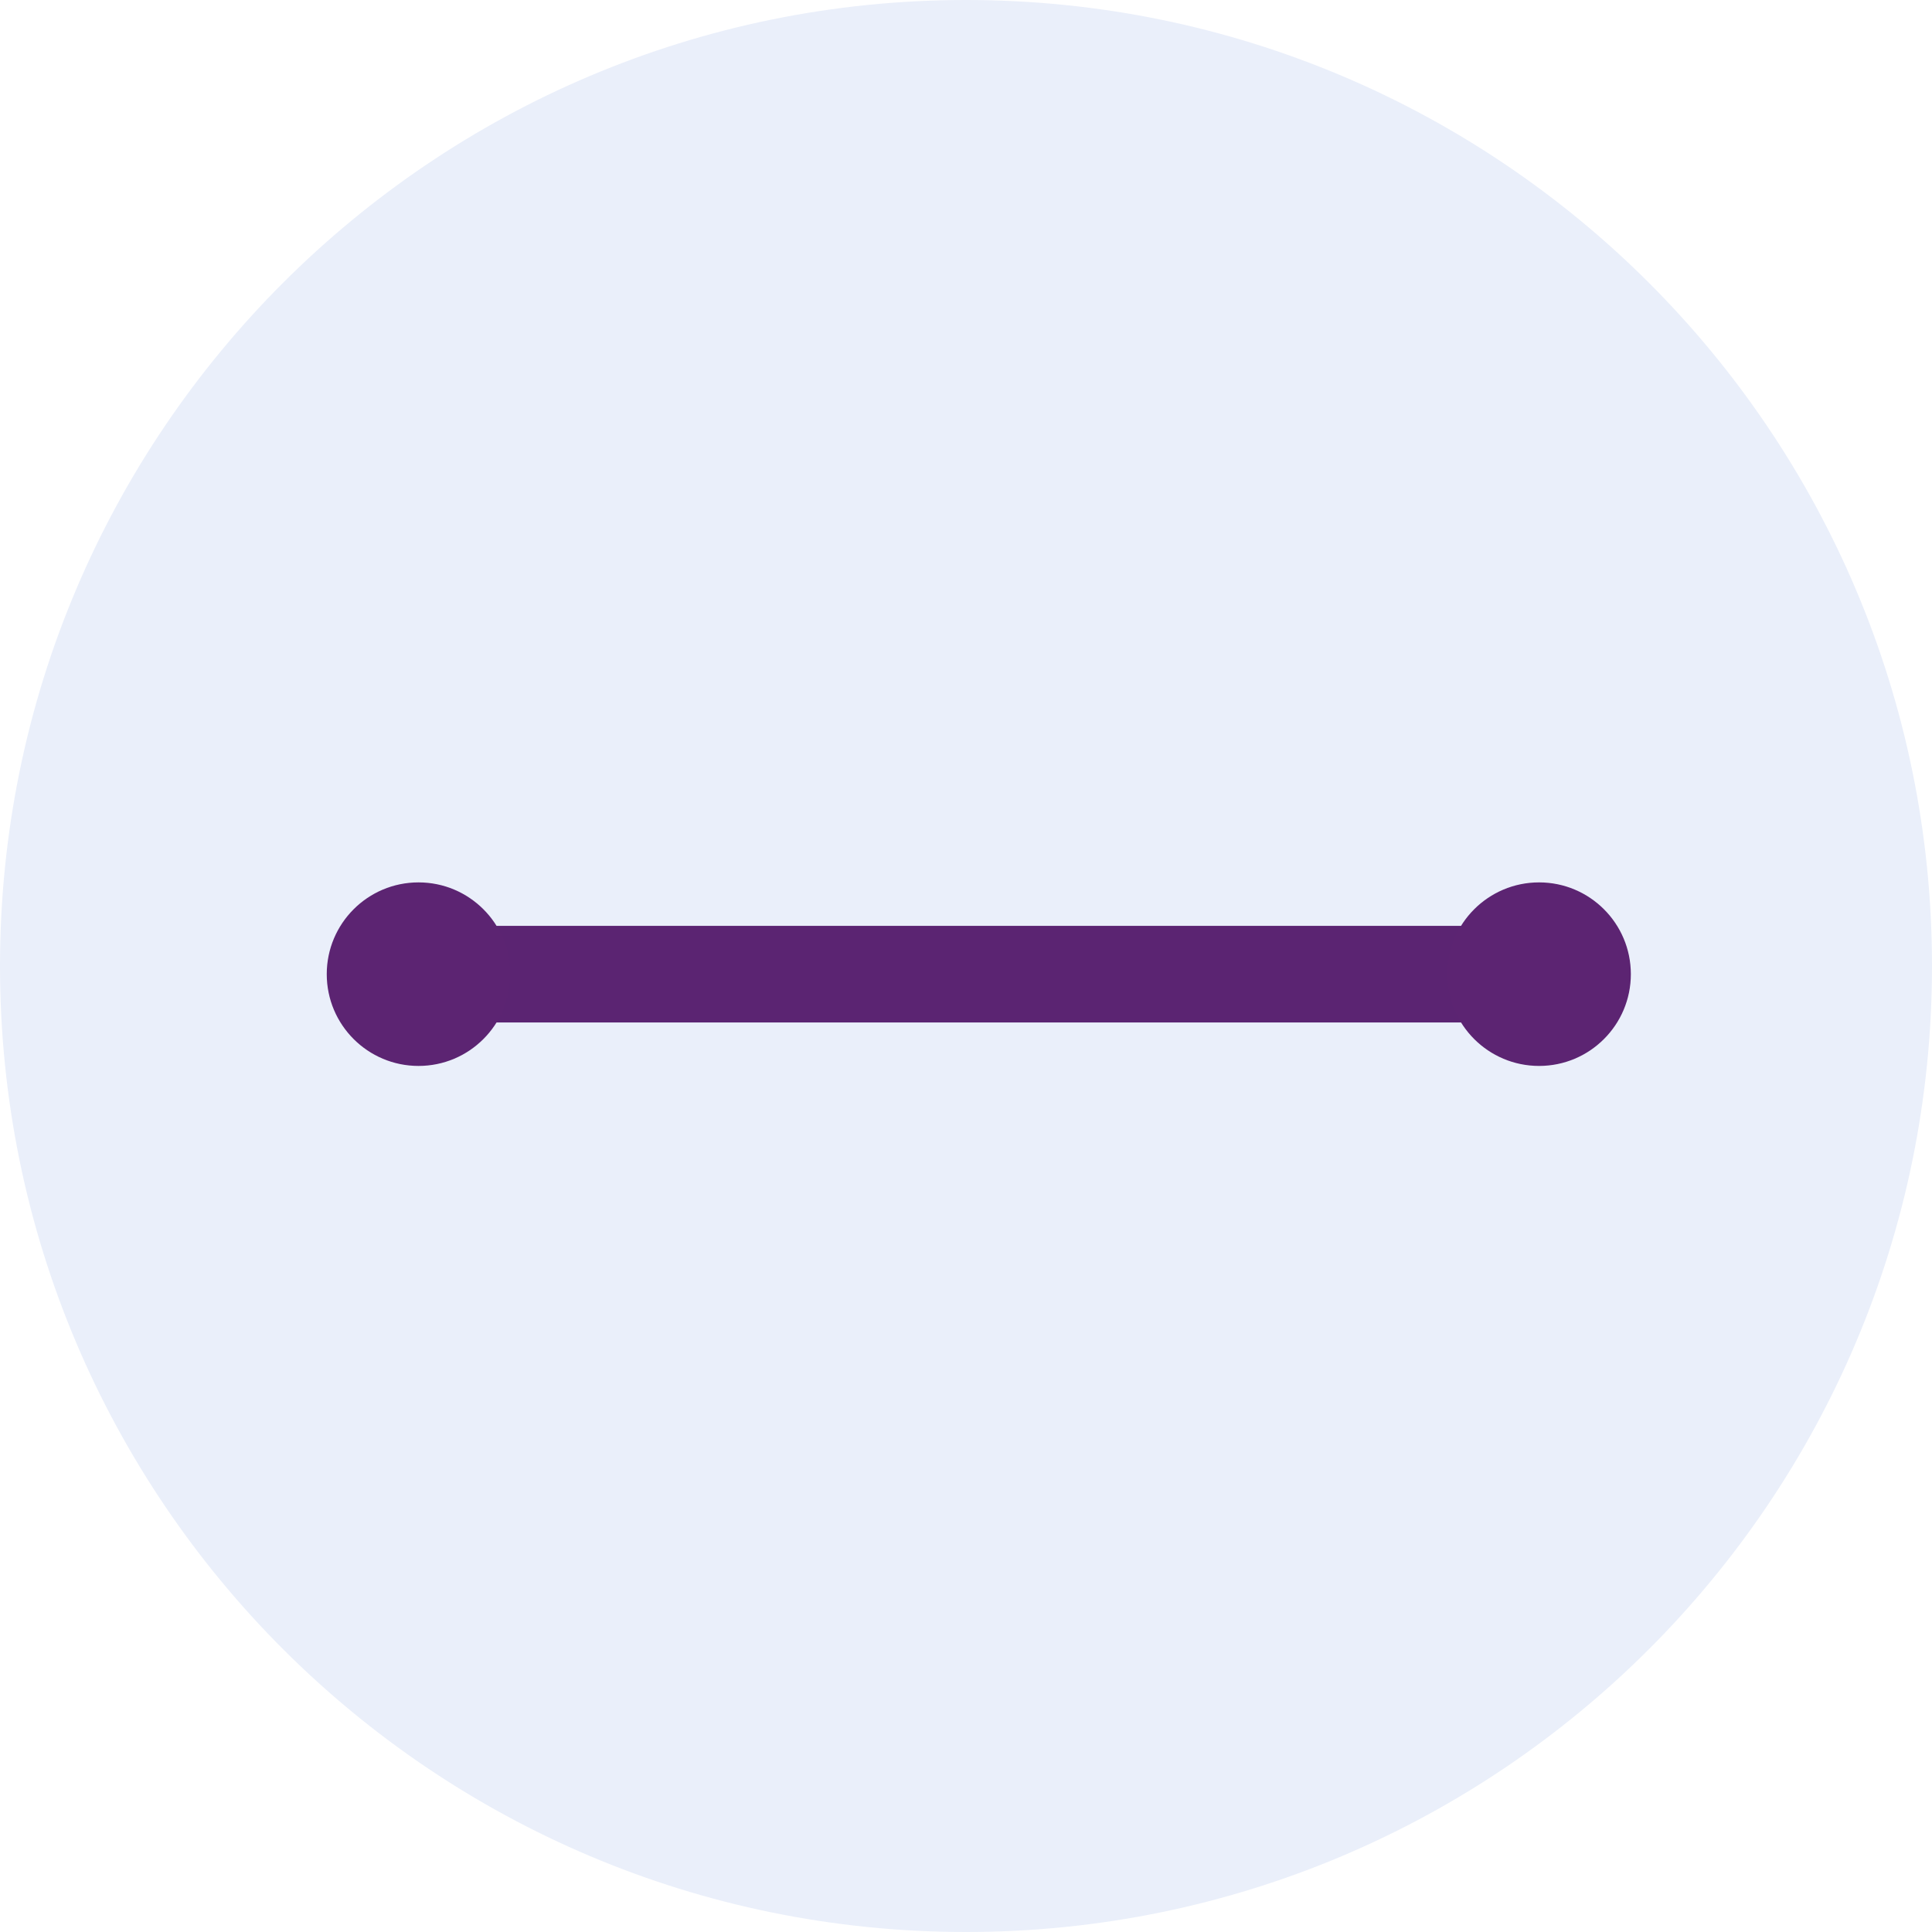
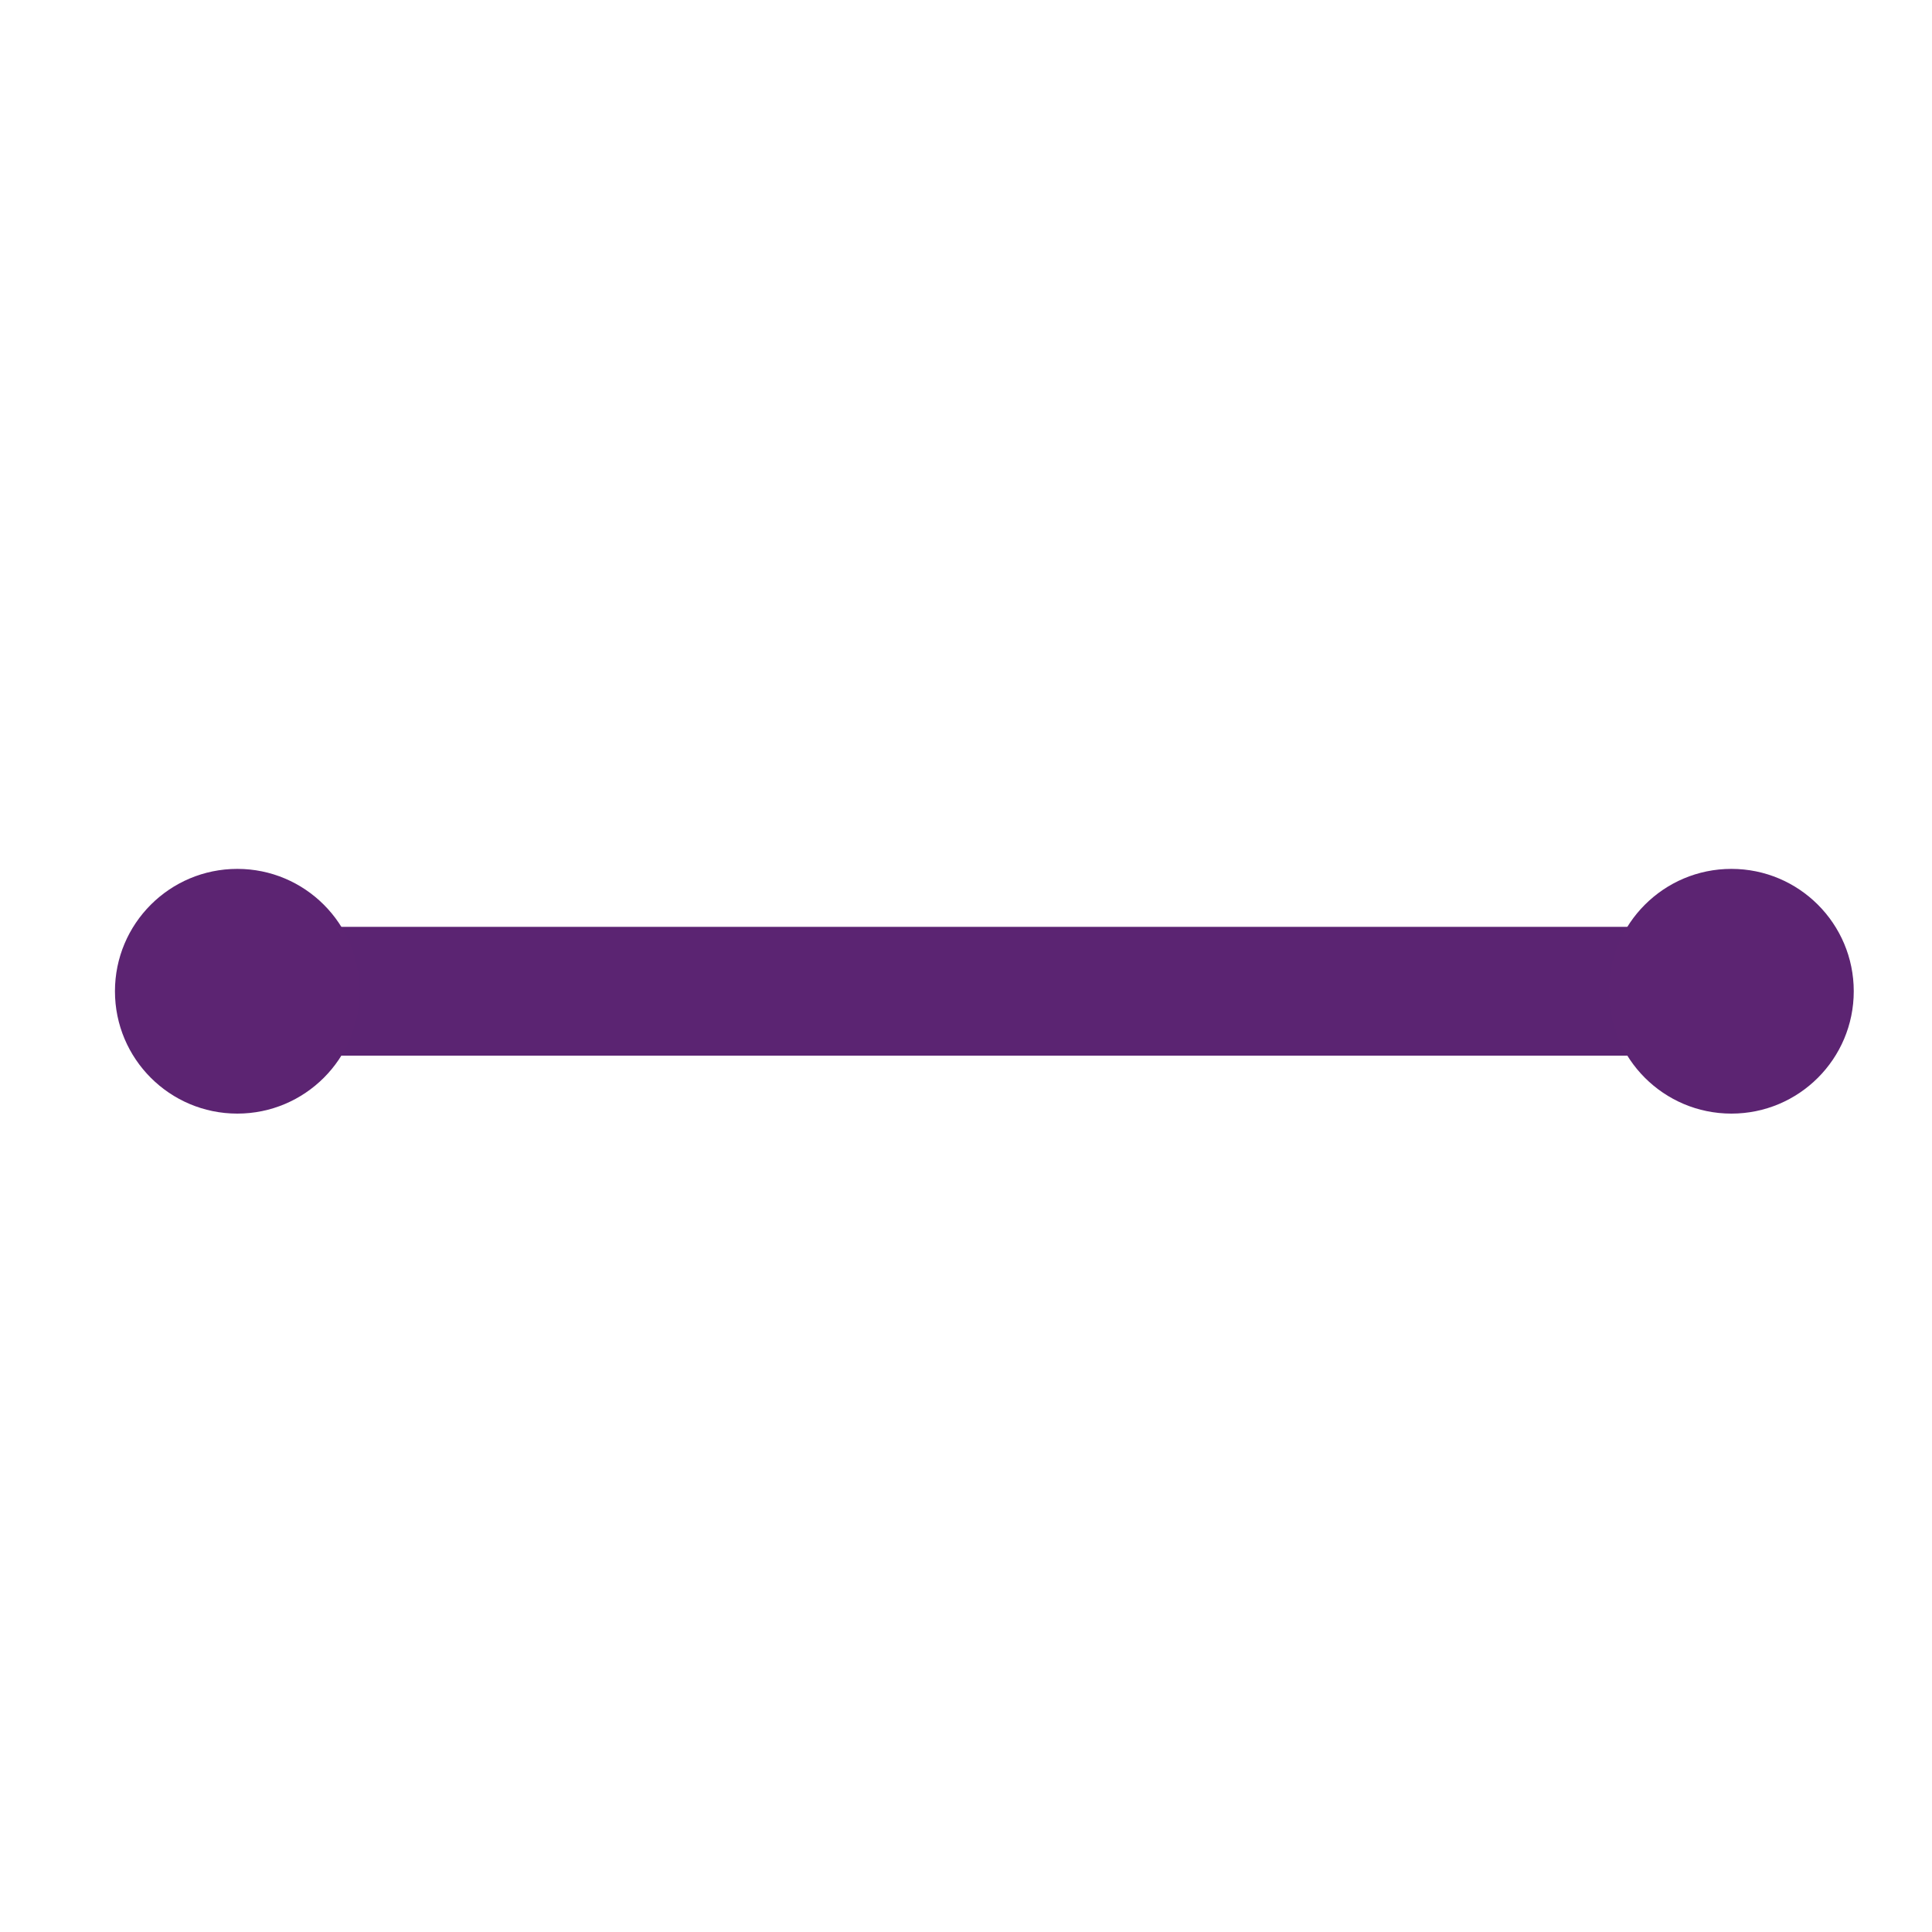
- <svg xmlns="http://www.w3.org/2000/svg" width="40" height="40" viewBox="0 0 40 40">
+ <svg xmlns="http://www.w3.org/2000/svg" width="30" height="30" viewBox="0 0 30 30">
  <defs>
    <clipPath id="clip-path">
-       <rect id="Rectángulo_14239" data-name="Rectángulo 14239" width="30.785" height="30.785" fill="#5c2472" />
+       <rect id="Rectángulo_14239" data-name="Rectángulo 14239" width="30" height="30" fill="#5c2472" />
    </clipPath>
  </defs>
-   <g id="ico_linea_normal" transform="translate(-1513 -1893)">
-     <circle id="Elipse_273" data-name="Elipse 273" cx="20" cy="20" r="20" transform="translate(1513 1893)" fill="#eaeffa" />
-     <g id="ico_linea" transform="translate(1521.98 1901.777)">
-       <g id="Grupo_16245" data-name="Grupo 16245" transform="translate(-4 -4)" clip-path="url(#clip-path)">
-         <g id="Grupo_16253" data-name="Grupo 16253" transform="translate(-0.215 13.492)">
-           <line id="Línea_14" data-name="Línea 14" x2="23.036" transform="translate(4.064 1.9)" fill="none" stroke="#5b2472" stroke-width="2" />
-         </g>
-         <path id="Trazado_34866" data-name="Trazado 34866" d="M3.8,1.9A1.9,1.9,0,1,1,1.9,0,1.9,1.9,0,0,1,3.8,1.9" transform="translate(1.785 13.492)" fill="#5c2472" />
-         <path id="Trazado_34867" data-name="Trazado 34867" d="M34,1.9A1.9,1.9,0,1,1,32.1,0,1.9,1.9,0,0,1,34,1.9" transform="translate(-5.215 13.492)" fill="#5c2472" />
+   <g id="ico_linea" transform="translate(4 4)">
+     <g id="Grupo_16245" data-name="Grupo 16245" transform="translate(-4 -4)" clip-path="url(#clip-path)">
+       <g id="Grupo_16253" data-name="Grupo 16253" transform="translate(-0.215 13.492)">
+         <line id="Línea_14" data-name="Línea 14" x2="23.036" transform="translate(4.064 1.9)" fill="none" stroke="#5b2472" stroke-width="2" />
      </g>
+       <path id="Trazado_34866" data-name="Trazado 34866" d="M3.8,1.9A1.9,1.9,0,1,1,1.9,0,1.9,1.9,0,0,1,3.8,1.9" transform="translate(1.785 13.492)" fill="#5c2472" />
+       <path id="Trazado_34867" data-name="Trazado 34867" d="M34,1.9A1.9,1.9,0,1,1,32.1,0,1.9,1.9,0,0,1,34,1.9" transform="translate(-5.215 13.492)" fill="#5c2472" />
    </g>
  </g>
</svg>
